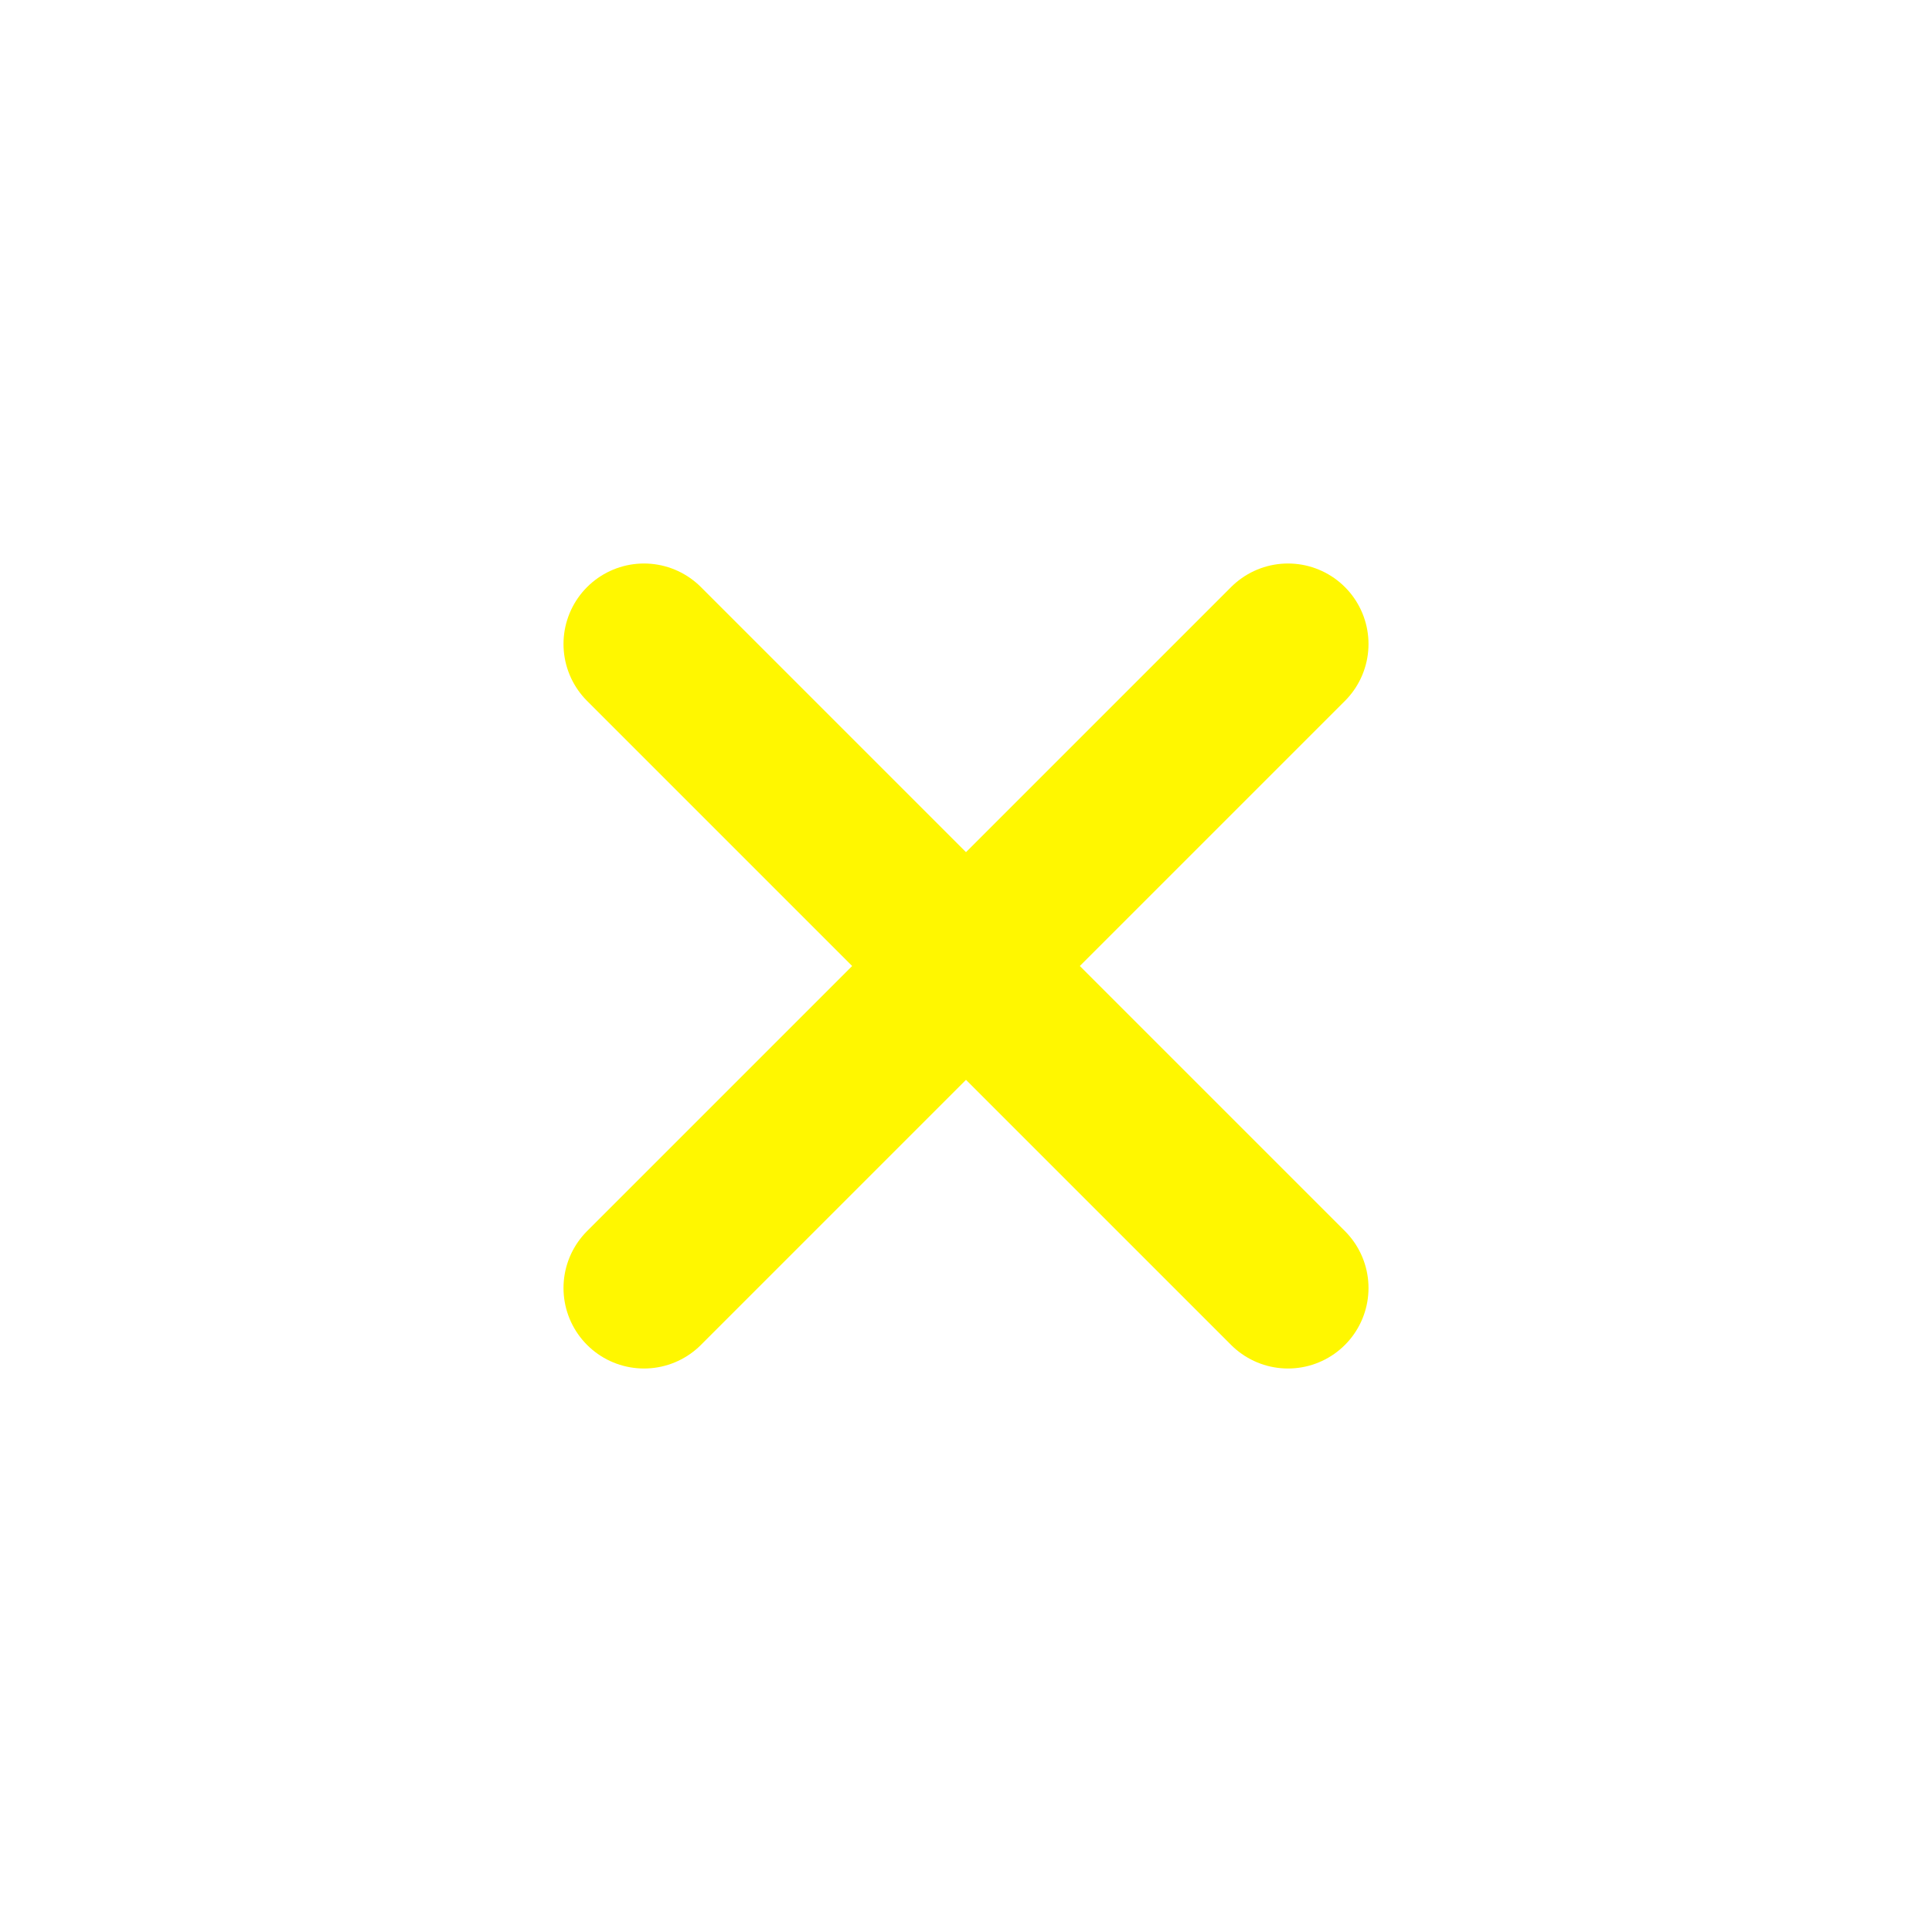
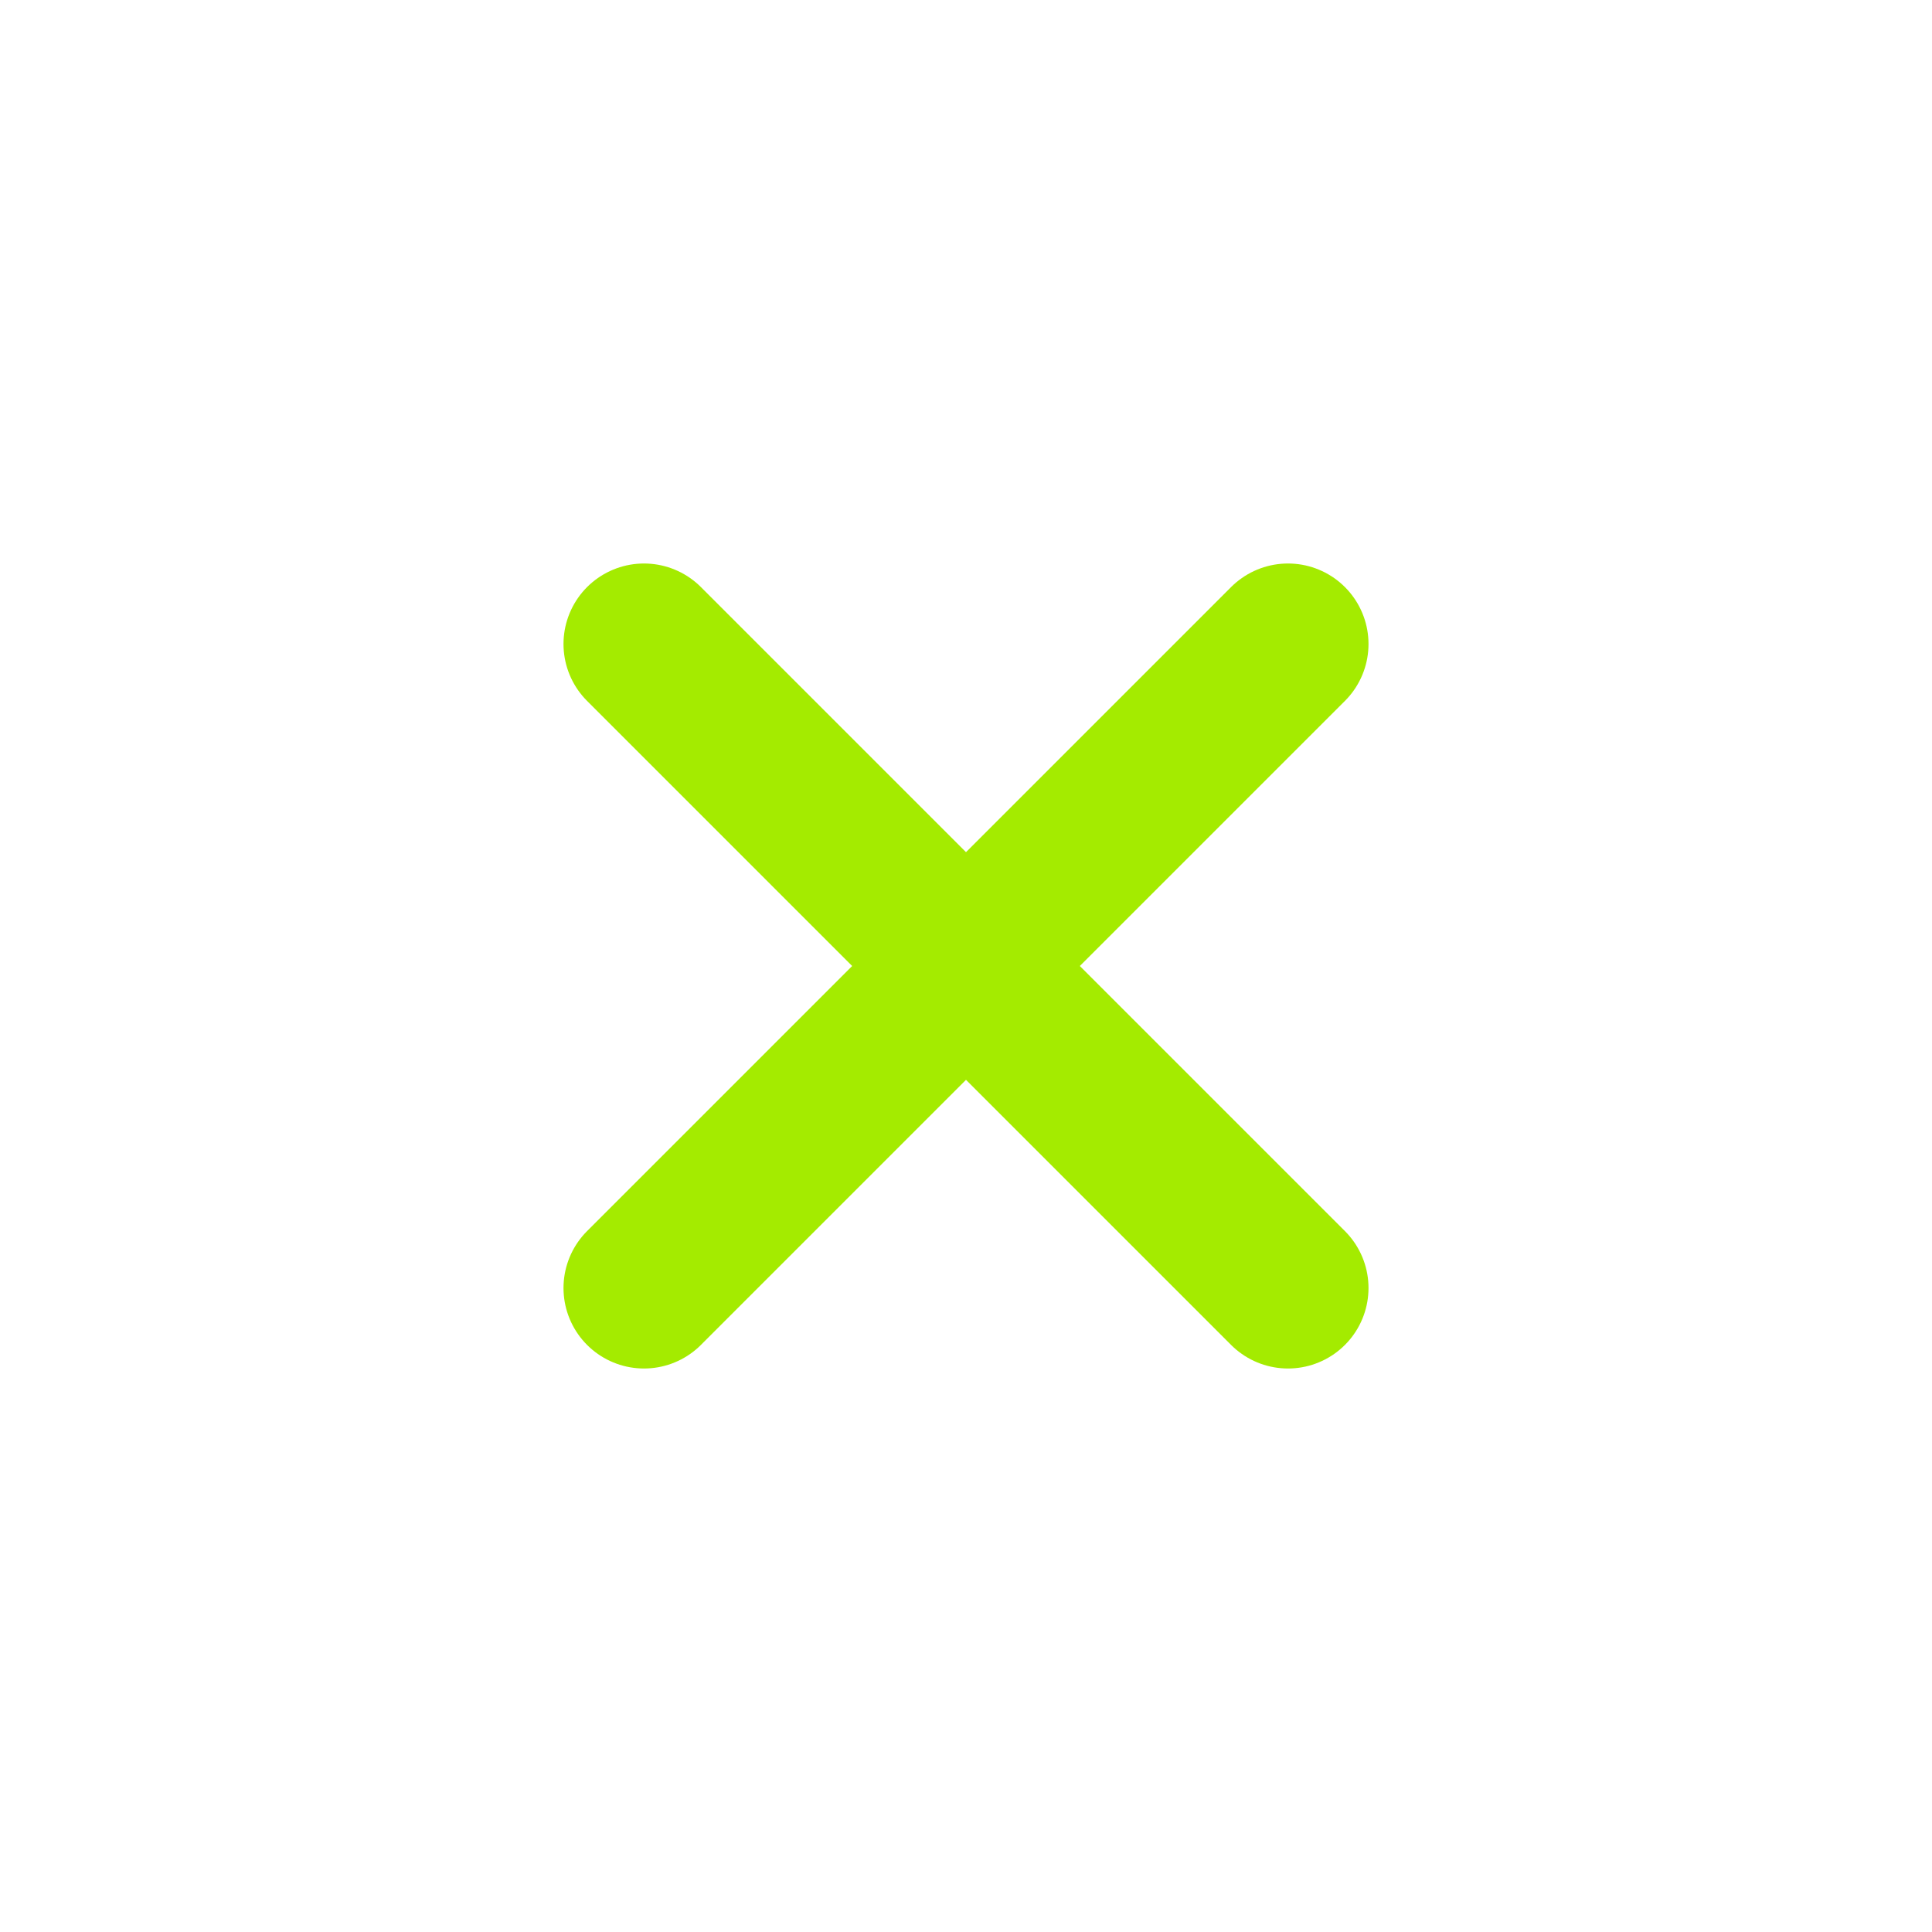
- <svg xmlns="http://www.w3.org/2000/svg" width="64px" height="64px" viewBox="0 0 24 24" fill="none" stroke="#fff700">
+ <svg xmlns="http://www.w3.org/2000/svg" width="30px" height="30px" viewBox="0 0 24 24" fill="none" stroke="#a4eb00">
  <g id="SVGRepo_bgCarrier" stroke-width="0" />
  <g id="SVGRepo_tracerCarrier" stroke-linecap="round" stroke-linejoin="round" />
  <g id="SVGRepo_iconCarrier">
    <g id="Menu / Close_SM">
-       <path id="Vector" d="M16 16L12 12M12 12L8 8M12 12L16 8M12 12L8 16" stroke="#fff700" stroke-width="2" stroke-linecap="round" stroke-linejoin="round" />
+       <path id="Vector" d="M16 16L12 12M12 12L8 8M12 12L16 8M12 12L8 16" stroke="#a4eb00" stroke-width="2" stroke-linecap="round" stroke-linejoin="round" />
    </g>
  </g>
</svg>
